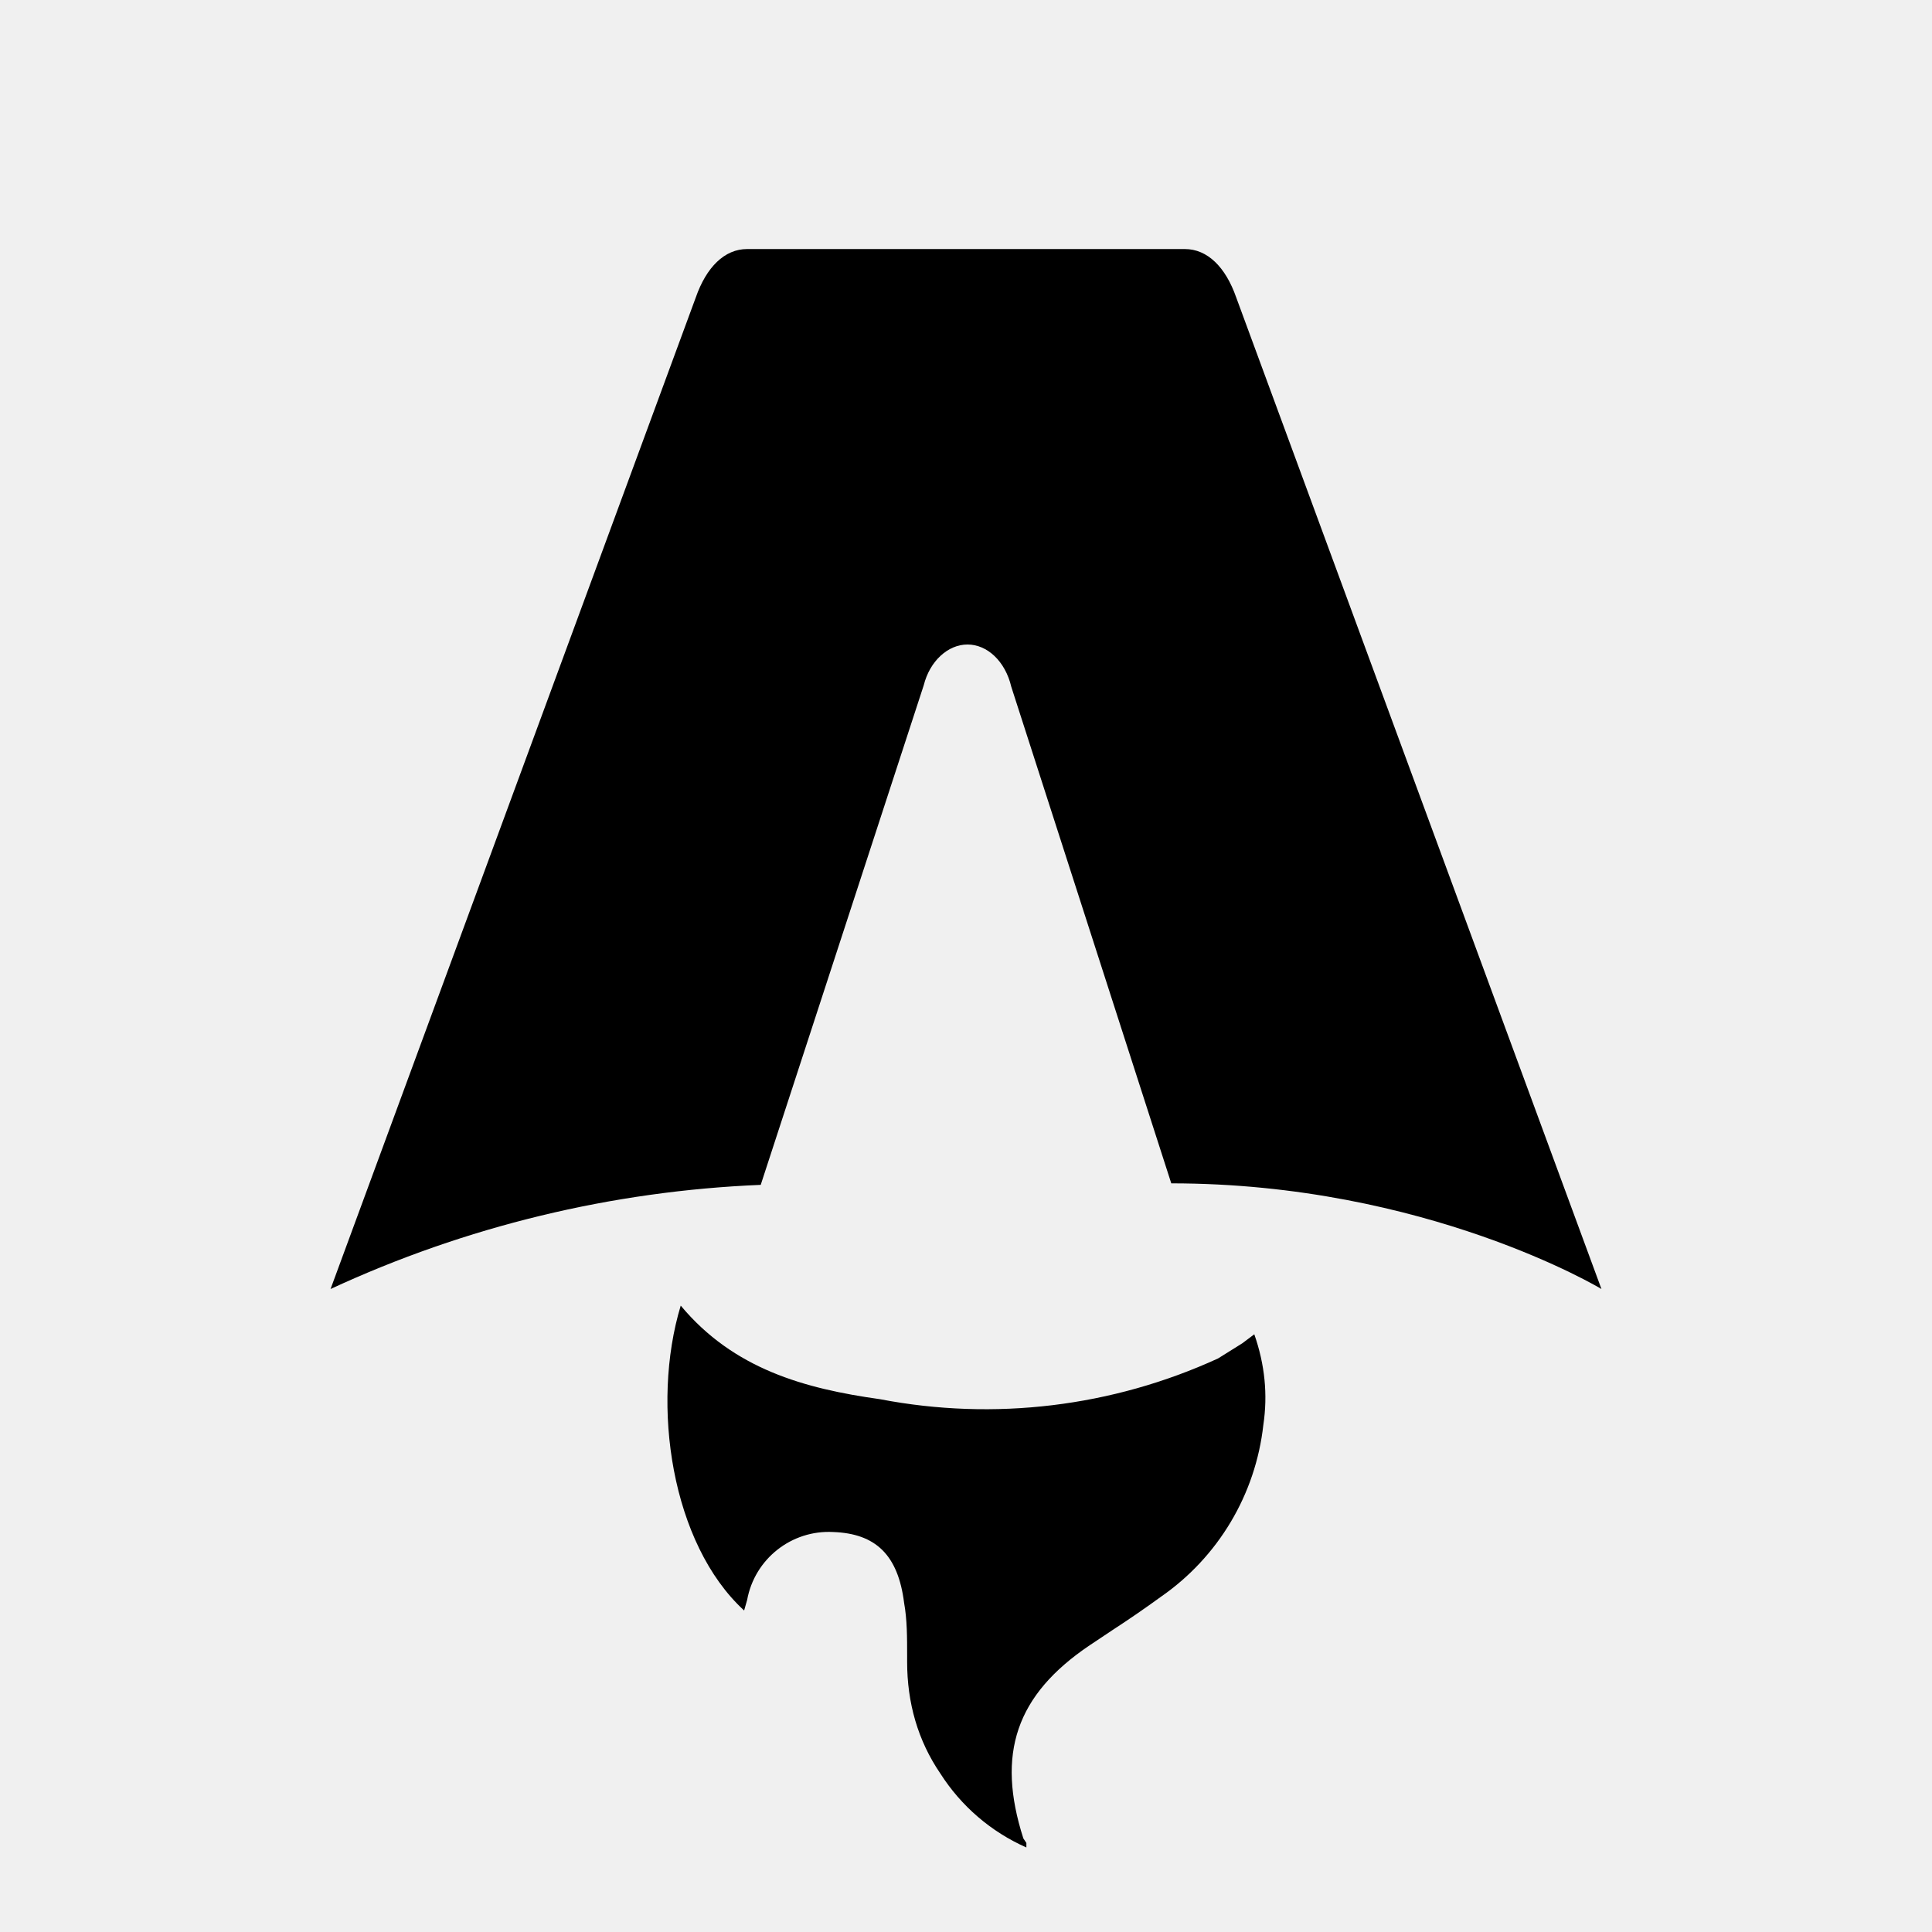
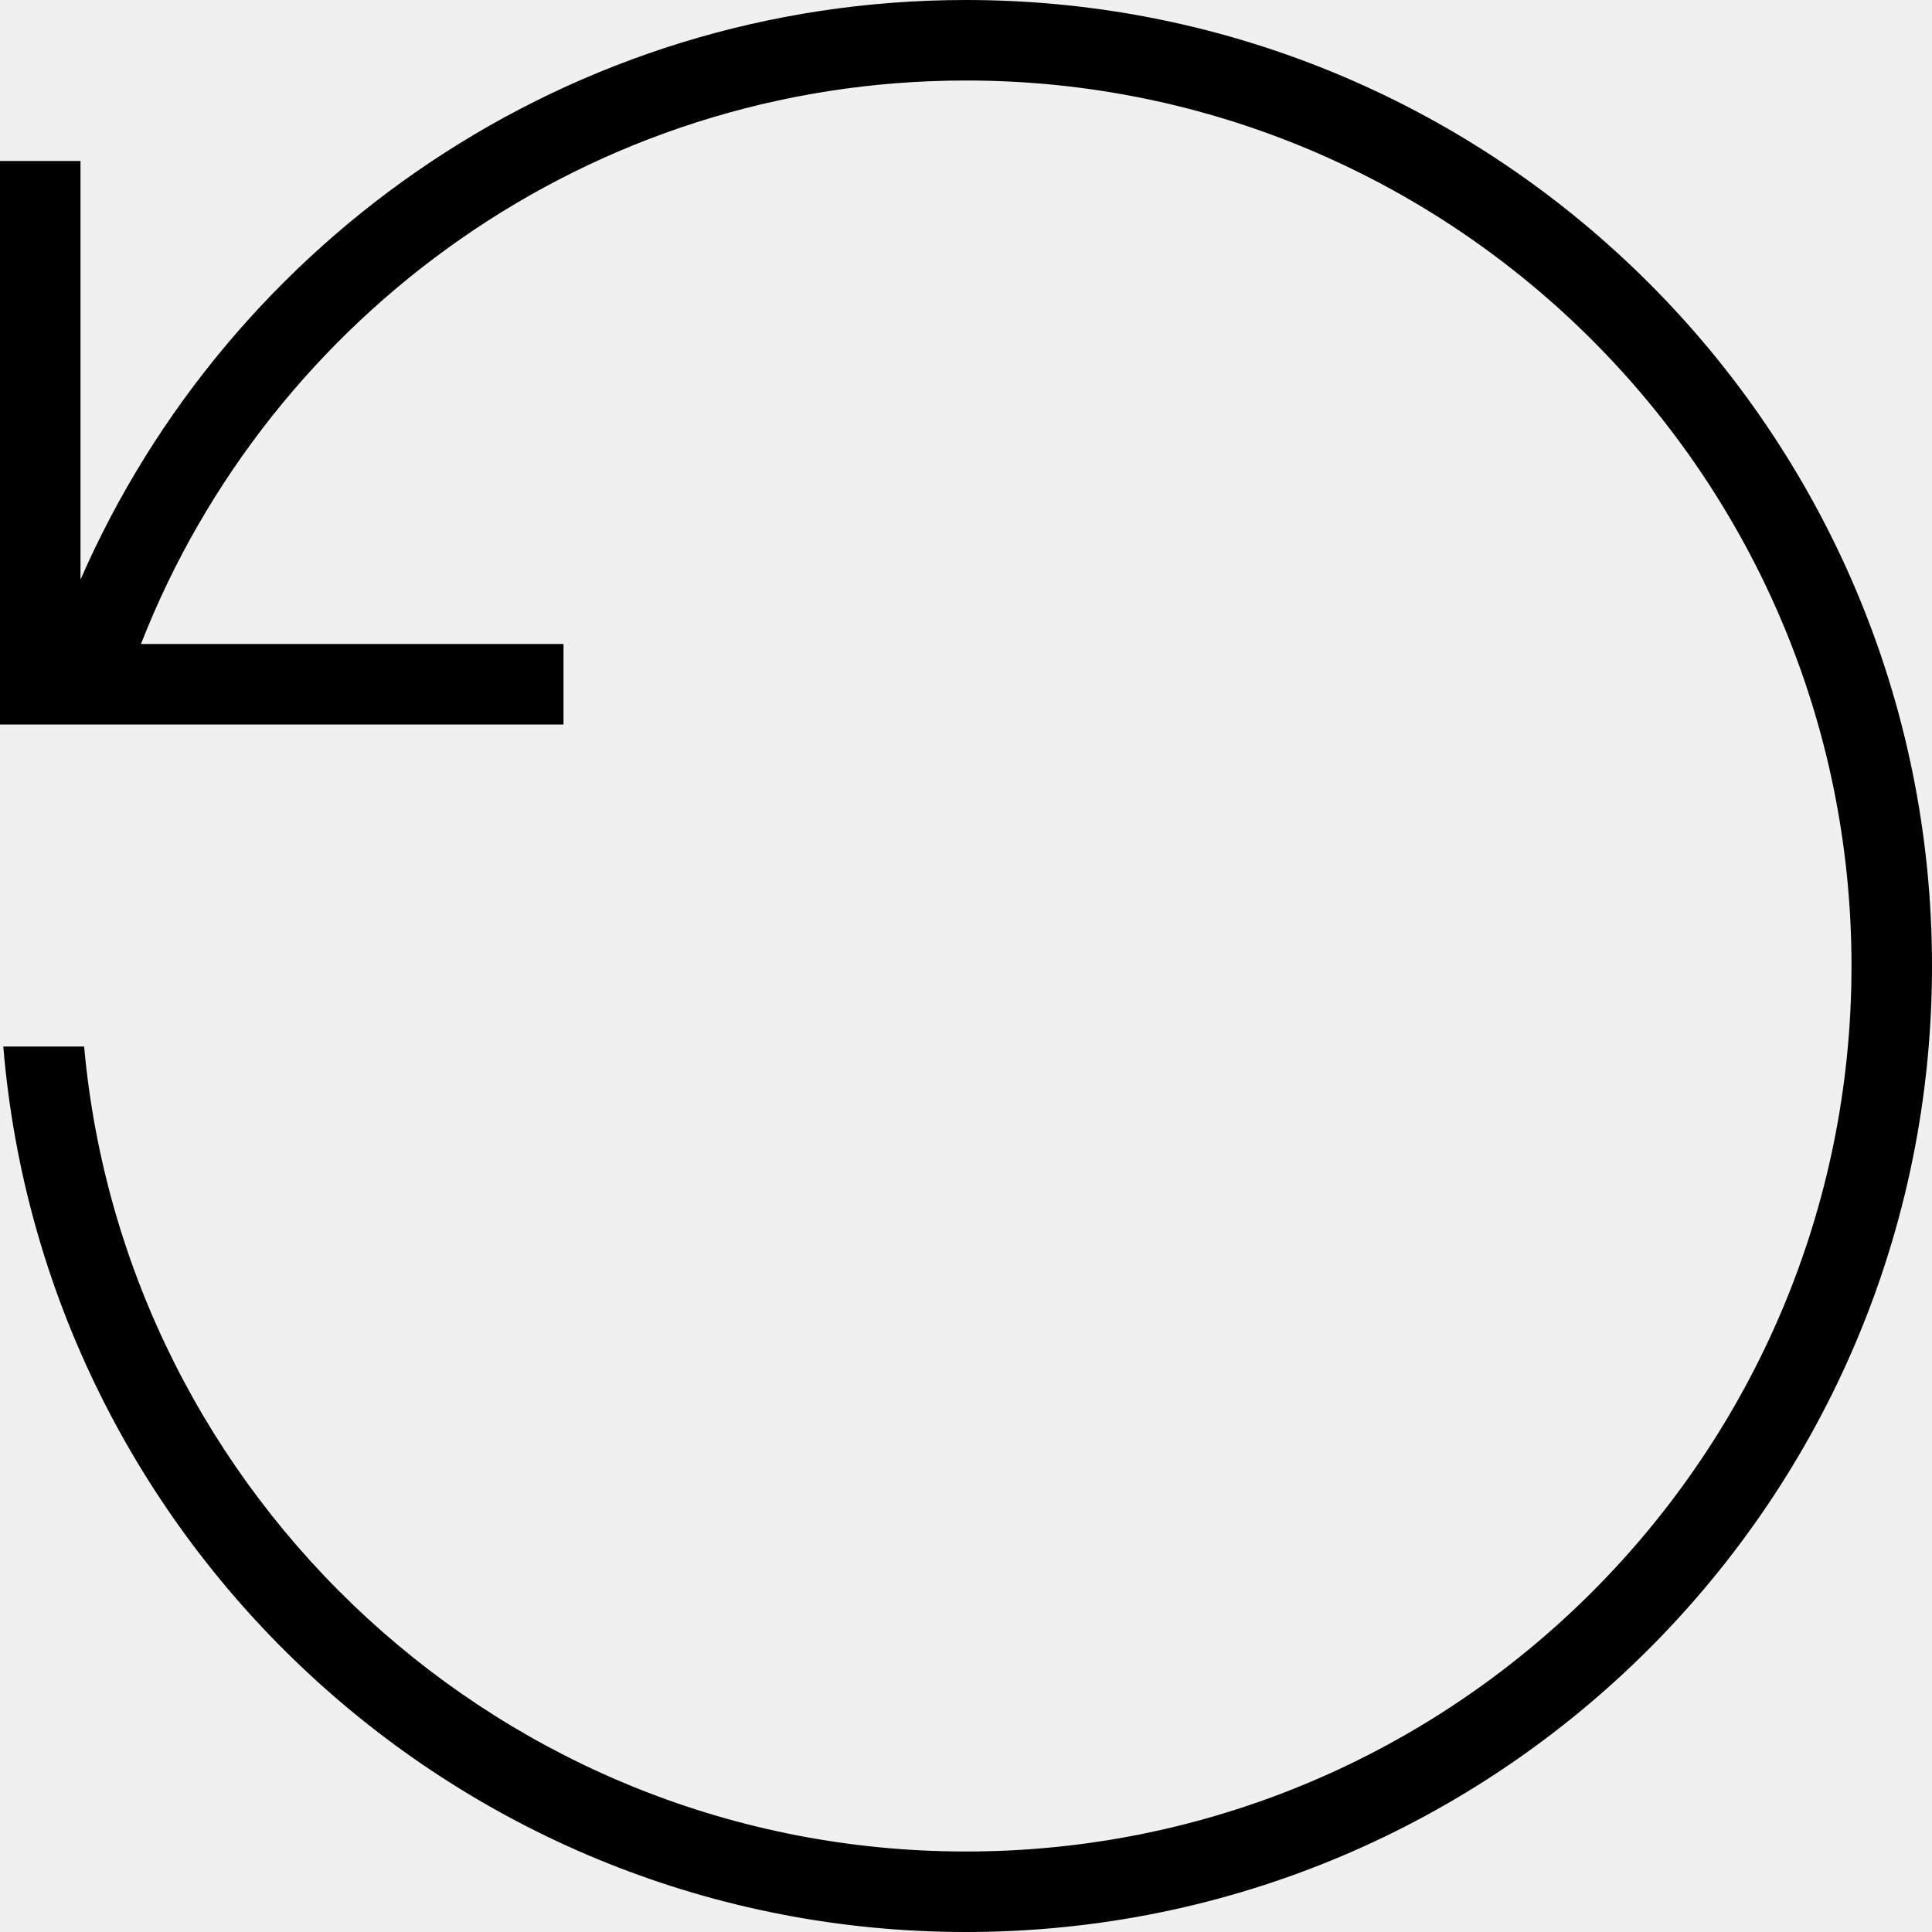
- <svg xmlns="http://www.w3.org/2000/svg" fill="none" viewBox="0 0 128 128">
-   <path d="M50.4 78.5a75.1 75.1 0 0 0-28.5 6.9l24.2-65.7c.7-2 1.9-3.2 3.4-3.2h29c1.5 0 2.7 1.2 3.4 3.2l24.2 65.7s-11.6-7-28.5-7L67 45.5c-.4-1.7-1.6-2.8-2.9-2.8-1.3 0-2.5 1.1-2.9 2.7L50.4 78.5Zm-1.1 28.2Zm-4.2-20.2c-2 6.6-.6 15.8 4.2 20.2a17.5 17.5 0 0 1 .2-.7 5.5 5.5 0 0 1 5.7-4.5c2.8.1 4.3 1.5 4.7 4.7.2 1.1.2 2.3.2 3.5v.4c0 2.7.7 5.2 2.2 7.4a13 13 0 0 0 5.7 4.9v-.3l-.2-.3c-1.8-5.6-.5-9.5 4.4-12.8l1.5-1a73 73 0 0 0 3.2-2.2 16 16 0 0 0 6.8-11.4c.3-2 .1-4-.6-6l-.8.6-1.6 1a37 37 0 0 1-22.4 2.7c-5-.7-9.7-2-13.2-6.2Z" />
-   <style>
-         path { fill: #000; }
-         @media (prefers-color-scheme: dark) {
-             path { fill: #FFF; }
-         }
-     </style>
+ <svg xmlns="http://www.w3.org/2000/svg" width="24" height="24" fill-rule="evenodd" clip-rule="evenodd">
+   <path d="M7 9h-7v-7h1v5.2c1.853-4.237 6.083-7.2 11-7.2 6.623 0 12 5.377 12 12s-5.377 12-12 12c-6.286 0-11.45-4.844-11.959-11h1.004c.506 5.603 5.221 10 10.955 10 6.071 0 11-4.929 11-11s-4.929-11-11-11c-4.66 0-8.647 2.904-10.249 7h5.249v1z" />
</svg>
